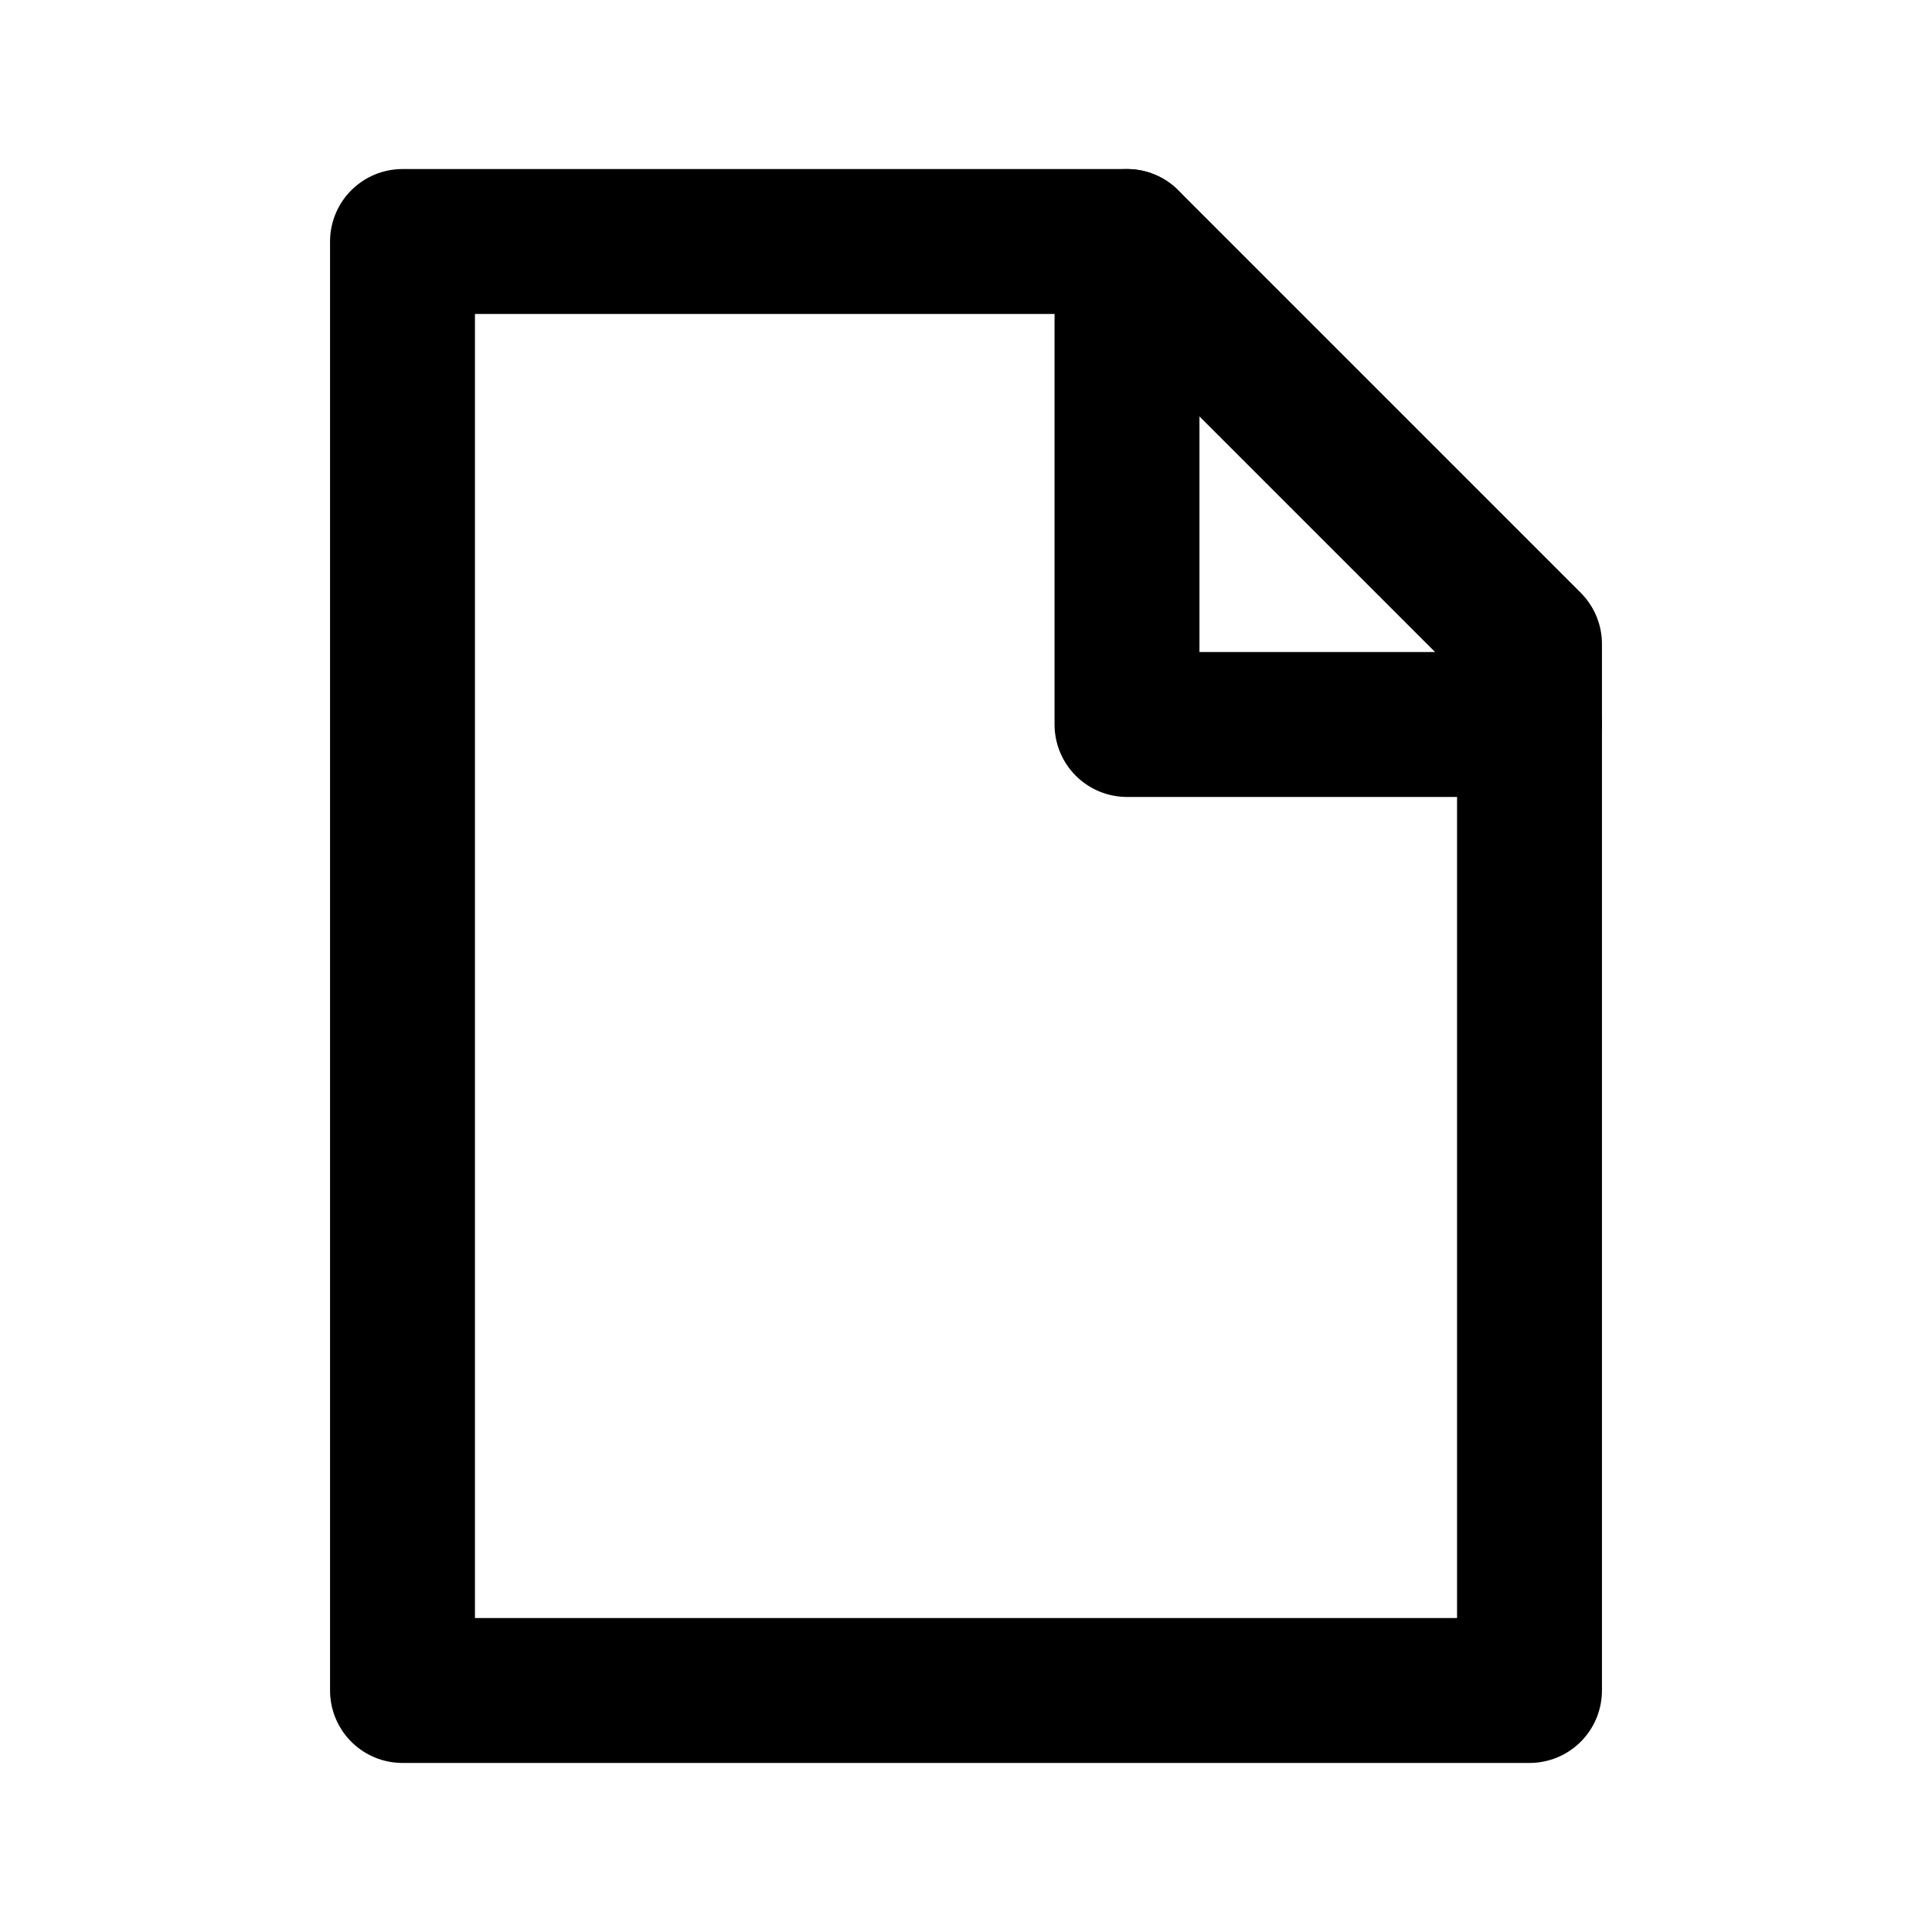
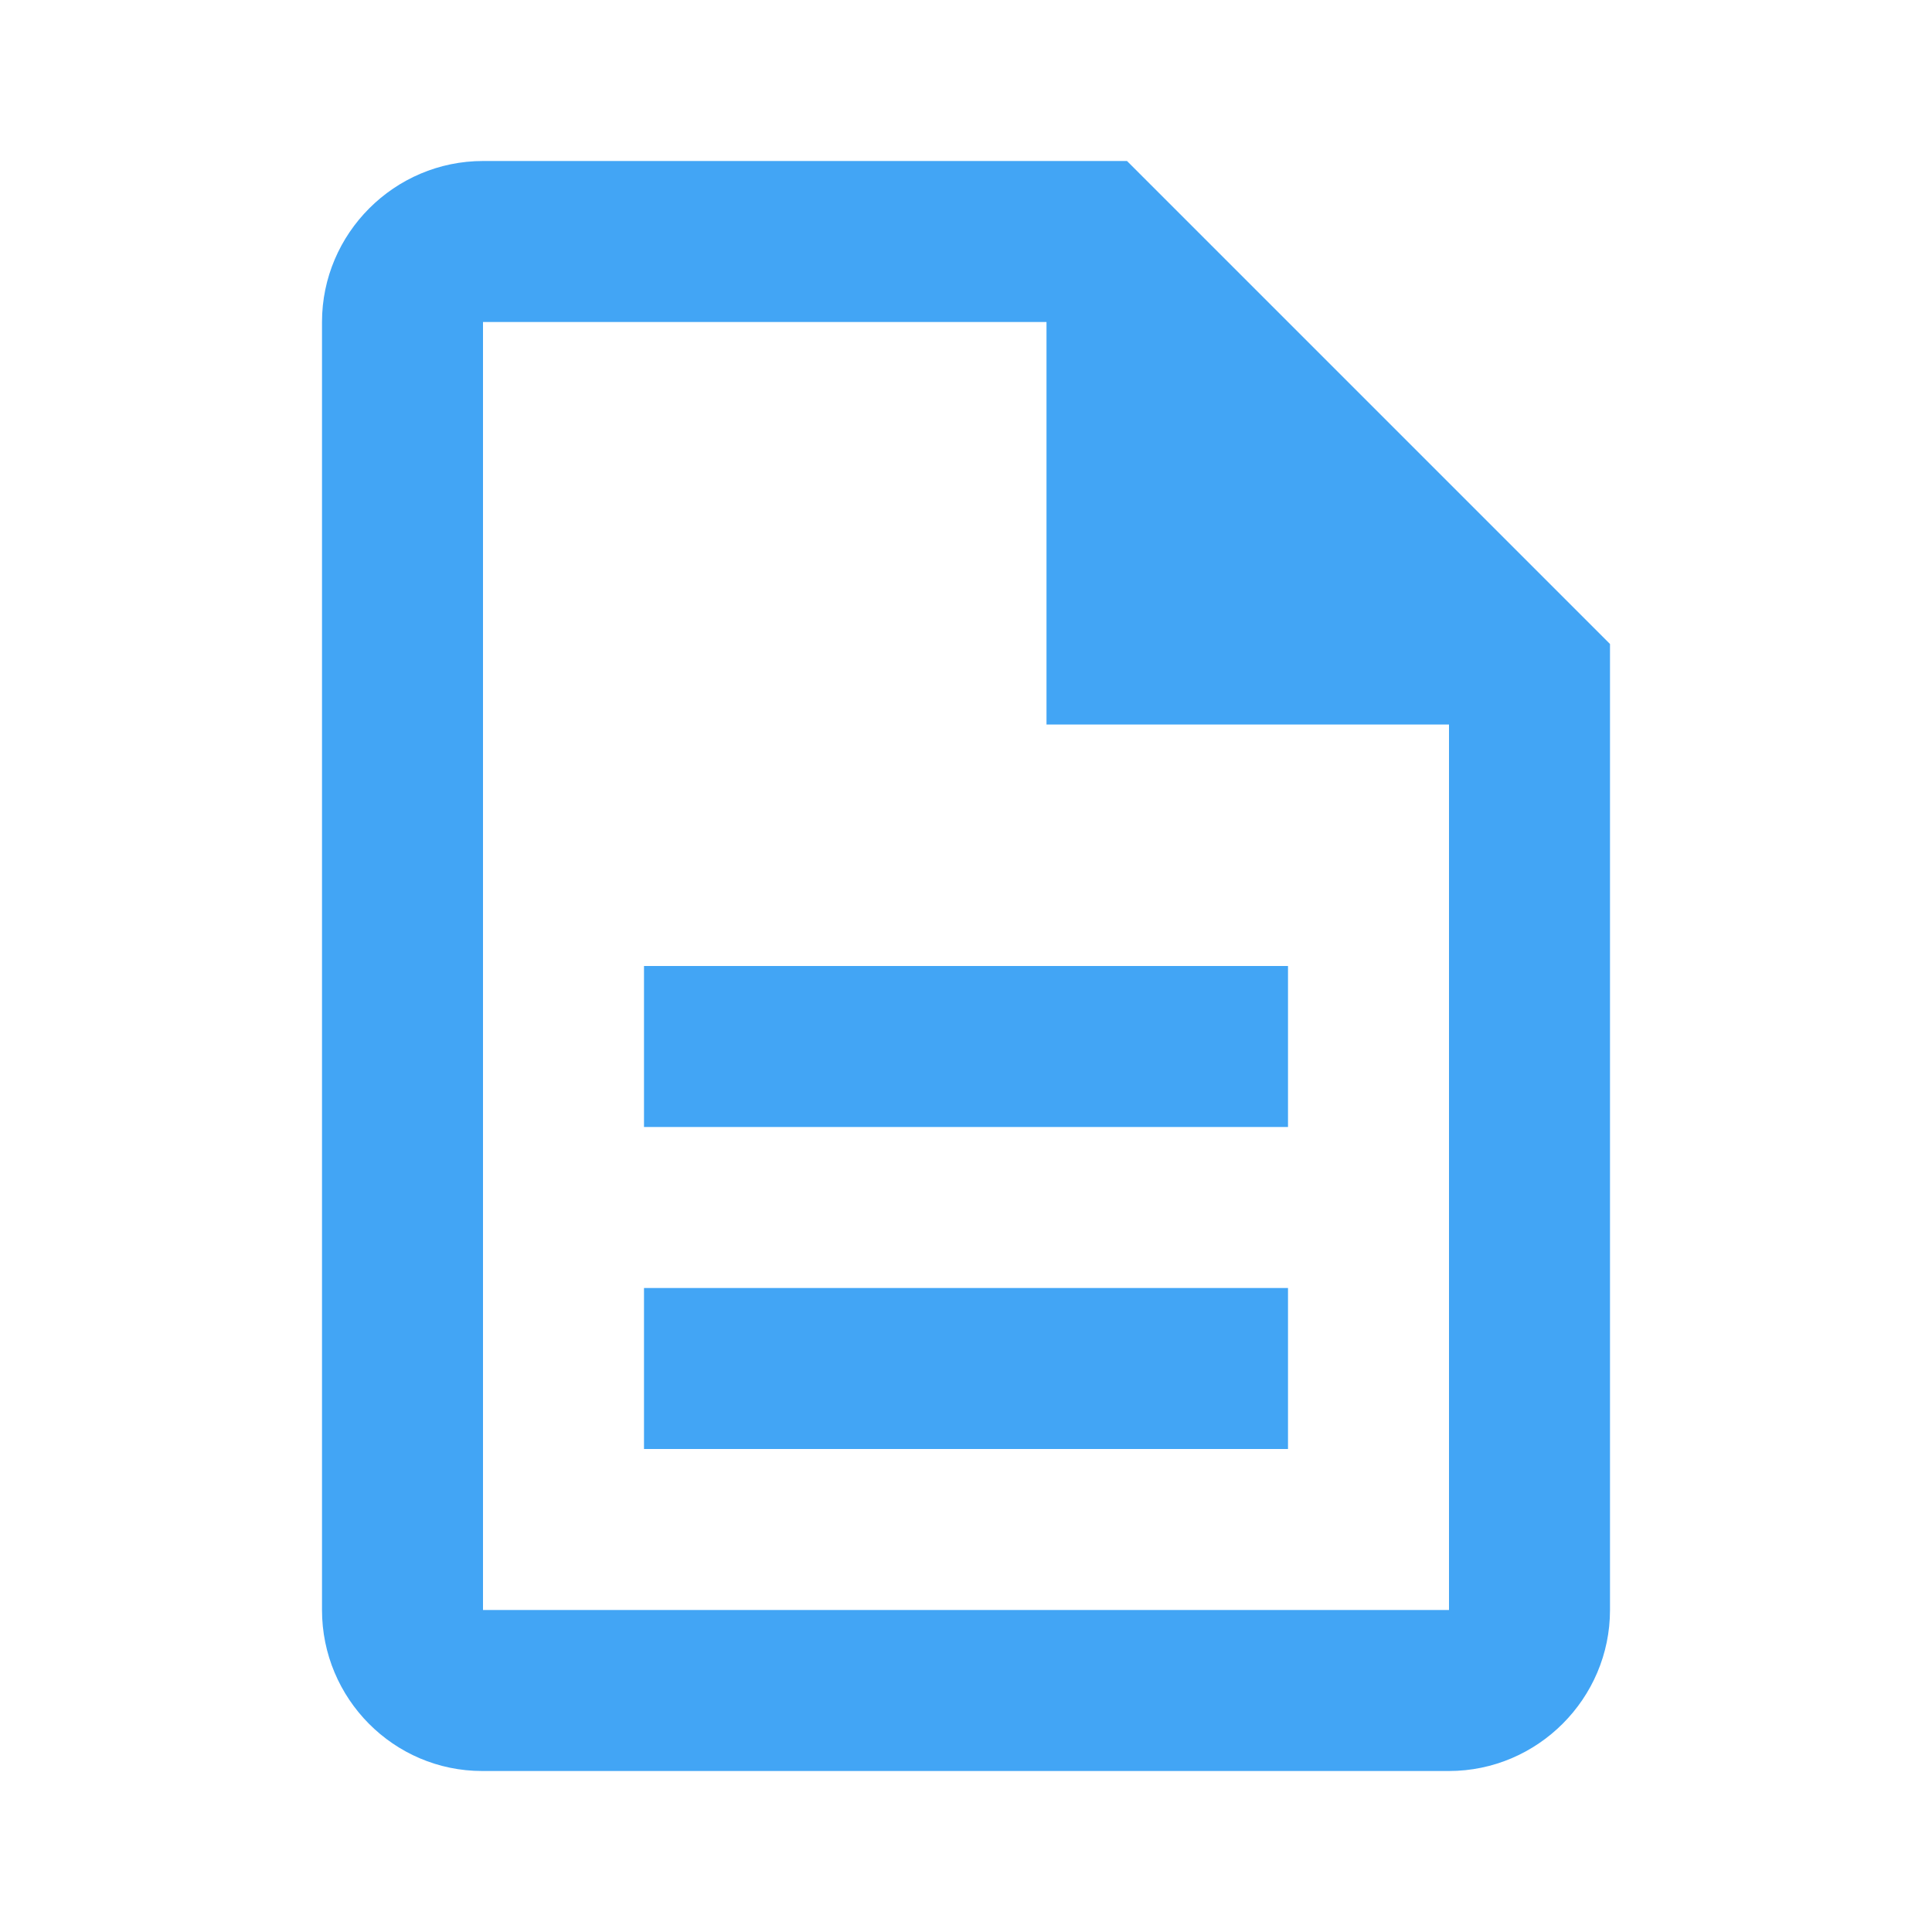
- <svg xmlns="http://www.w3.org/2000/svg" width="24" height="24" viewBox="0 0 24 24" fill="none" stroke="currentColor" stroke-width="1.8" stroke-linecap="round" stroke-linejoin="round">
-   <path d="M5 3h9l5 5v13H5z" />
-   <path d="M14 3v6h5" />
+ <svg xmlns="http://www.w3.org/2000/svg" fill="none" viewBox="0 0 24 24">
+   <path d="M0 0h24v24H0z" />
+   <path fill="#42a5f5" d="M8 16h8v2H8zm0-4h8v2H8zm6-10H6c-1.1 0-2 .9-2 2v16c0 1.1.89 2 1.99 2H18c1.1 0 2-.9 2-2V8zm4 18H6V4h7v5h5z" />
</svg>
